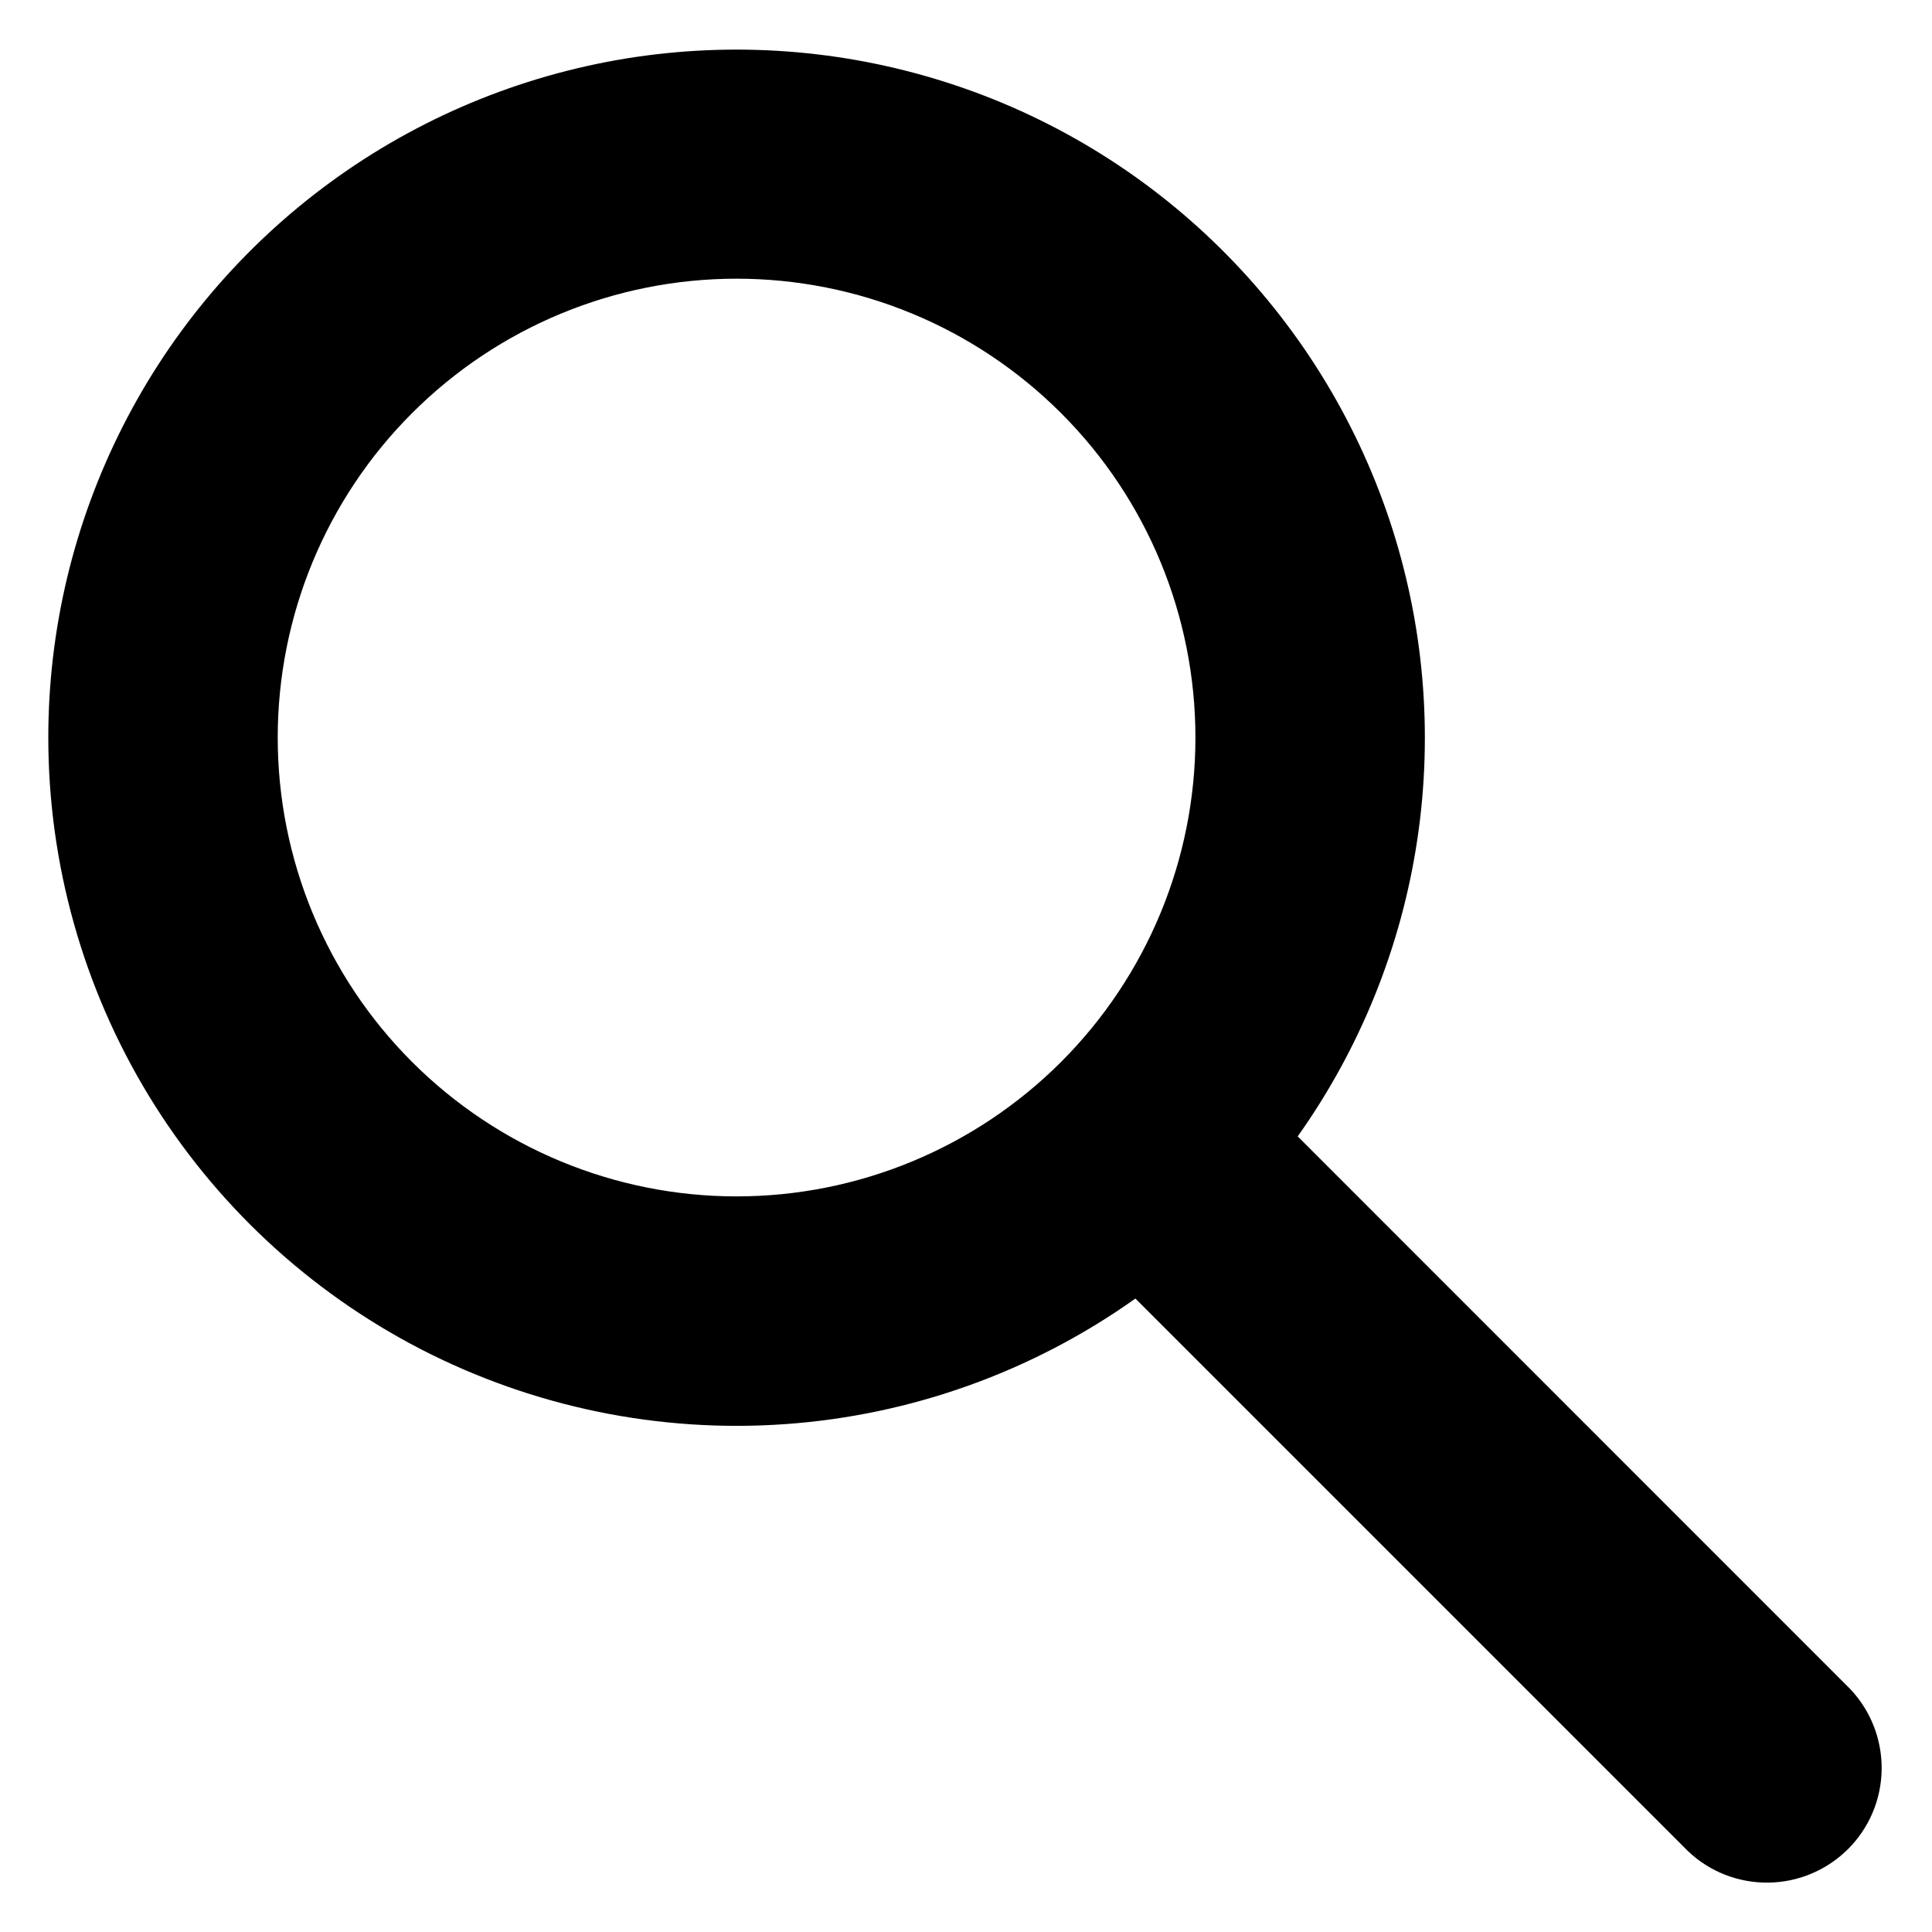
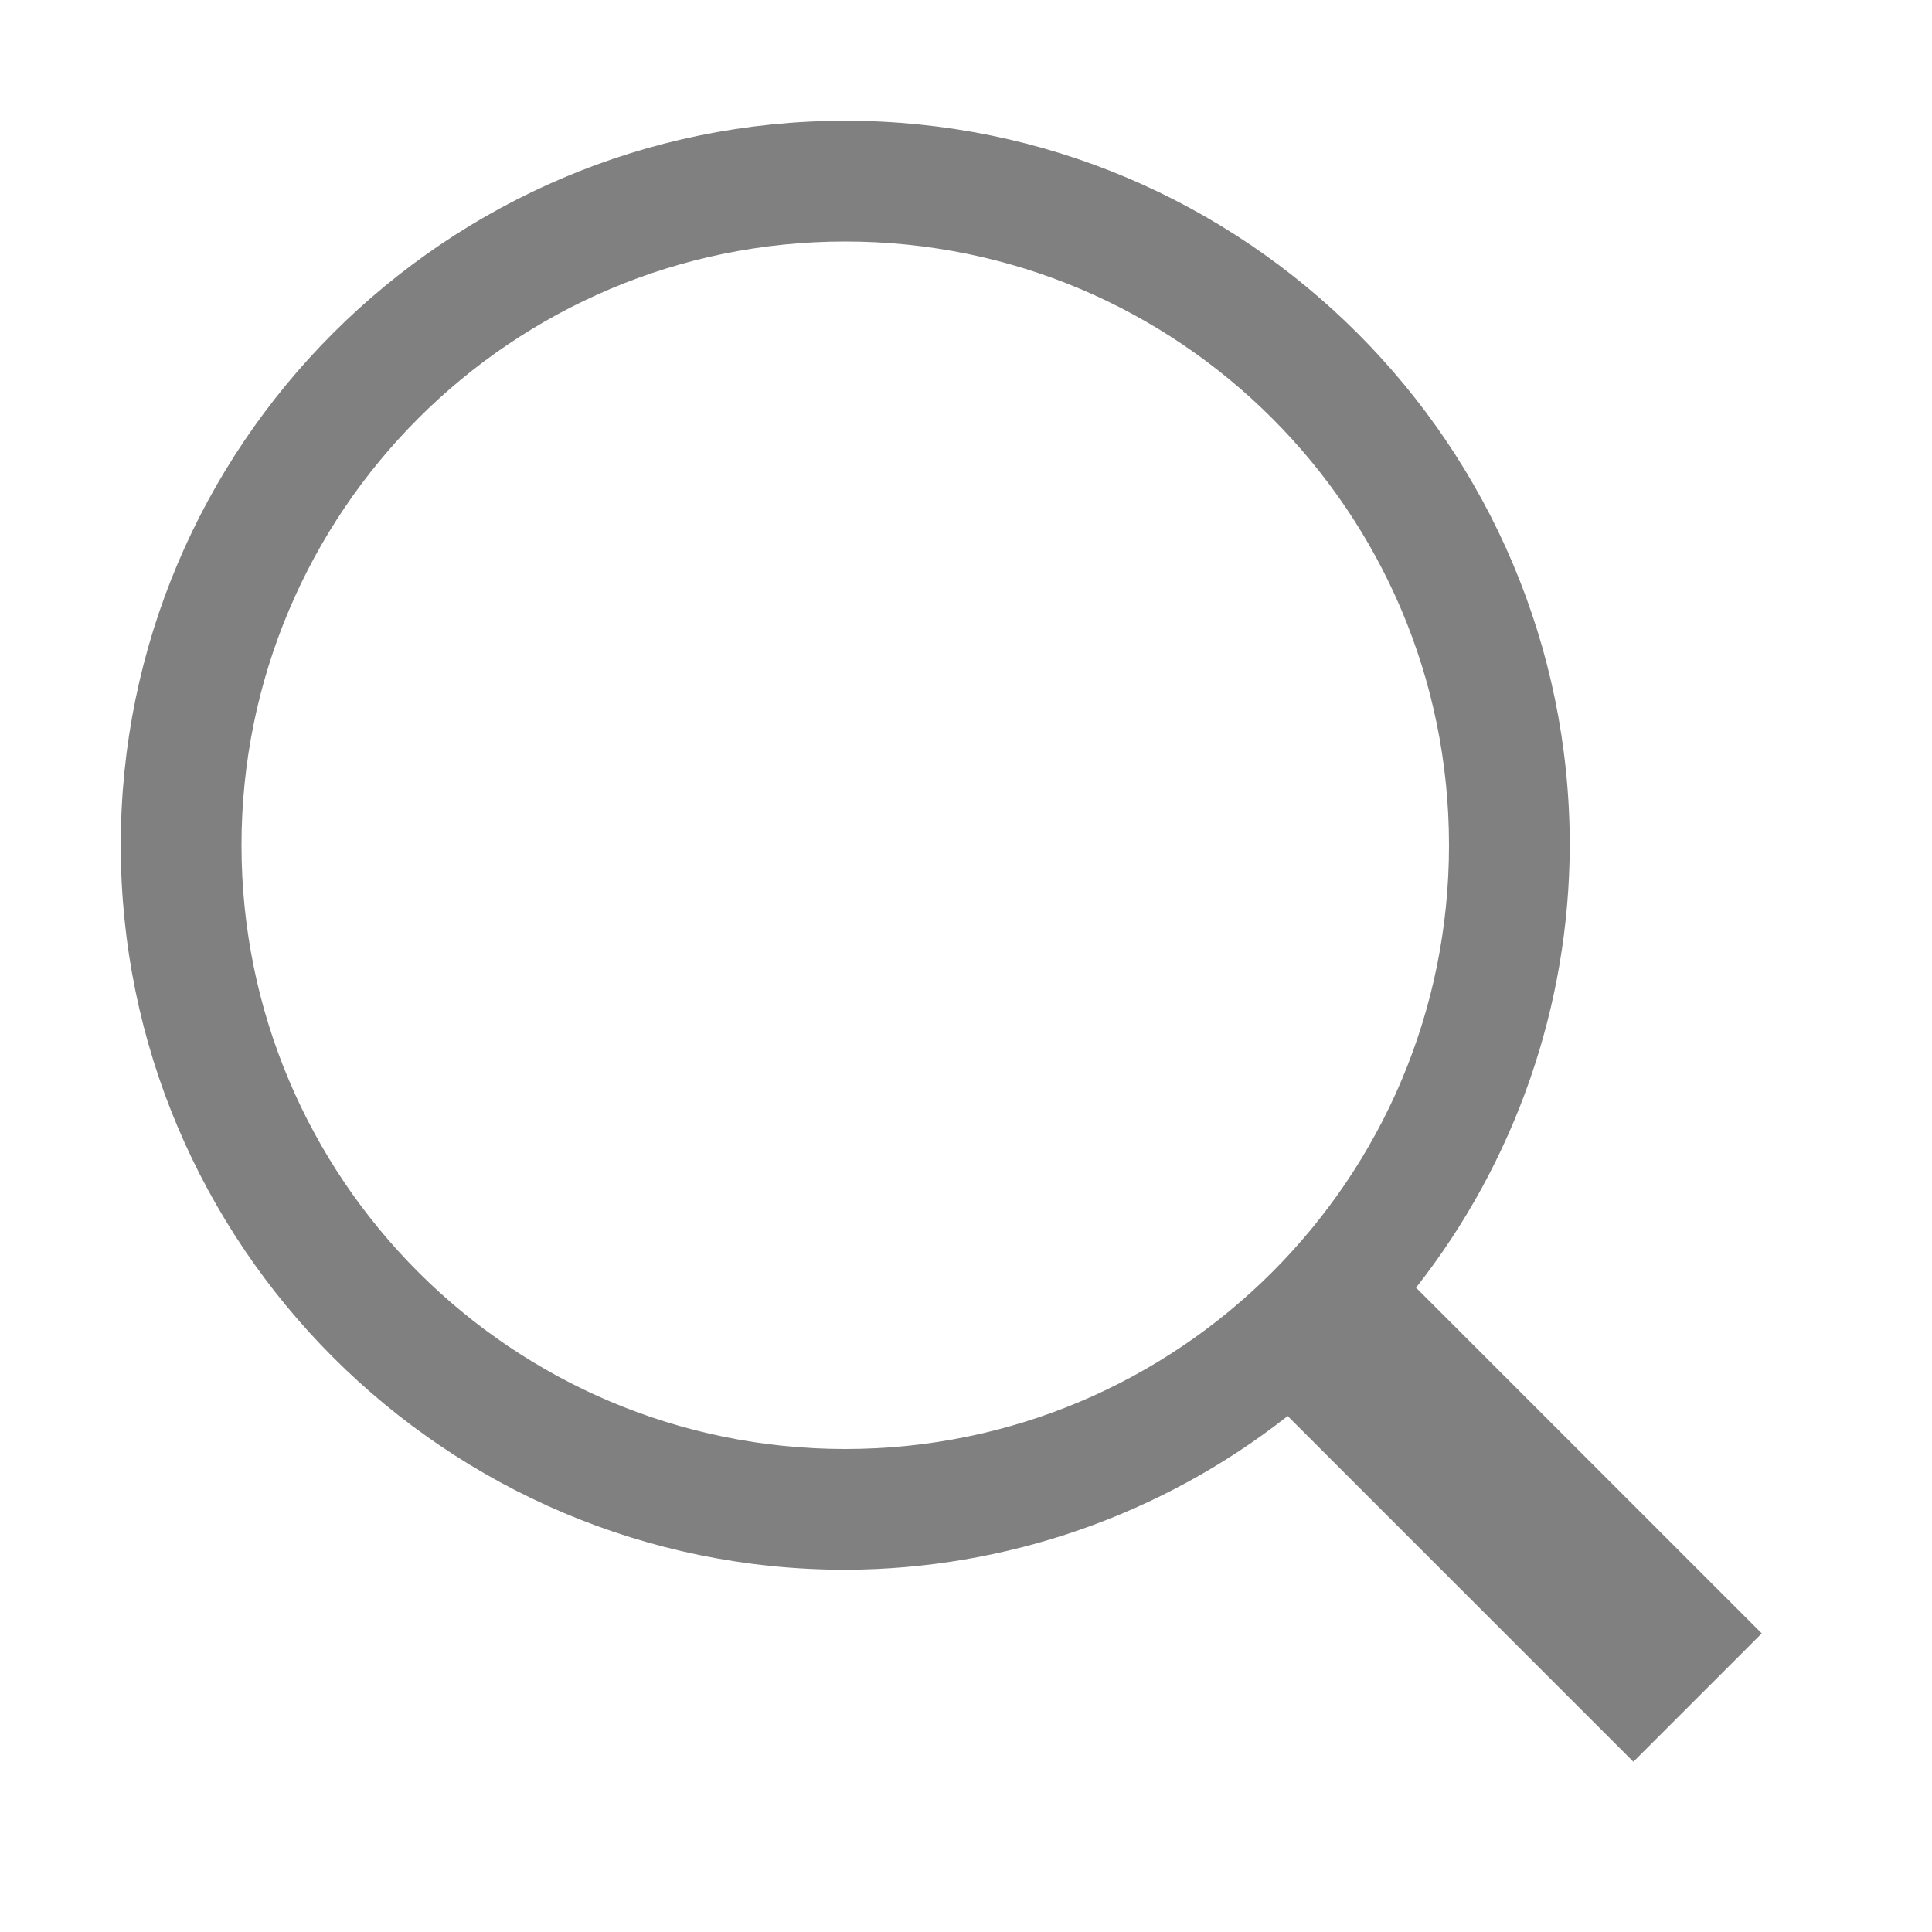
- <svg xmlns="http://www.w3.org/2000/svg" width="16" height="16" viewBox="0 0 16 16" fill="none">
-   <path fill-rule="evenodd" clip-rule="evenodd" d="M6.1 2.308C5.092 2.308 4.126 2.708 3.413 3.421C2.7 4.133 2.3 5.1 2.3 6.108C2.3 7.116 2.7 8.082 3.413 8.795C4.126 9.507 5.092 9.908 6.1 9.908C7.108 9.908 8.074 9.507 8.787 8.795C9.5 8.082 9.9 7.116 9.9 6.108C9.9 5.1 9.5 4.133 8.787 3.421C8.074 2.708 7.108 2.308 6.1 2.308ZM0.4 6.108C0.4 5.211 0.612 4.327 1.019 3.527C1.425 2.728 2.015 2.036 2.739 1.507C3.463 0.978 4.302 0.628 5.187 0.484C6.073 0.341 6.979 0.408 7.834 0.681C8.688 0.953 9.466 1.424 10.104 2.054C10.742 2.684 11.223 3.456 11.507 4.306C11.791 5.157 11.87 6.063 11.738 6.95C11.606 7.837 11.266 8.68 10.747 9.411L15.322 13.987C15.493 14.167 15.586 14.406 15.583 14.654C15.58 14.902 15.48 15.138 15.305 15.313C15.129 15.488 14.893 15.588 14.645 15.591C14.397 15.594 14.158 15.501 13.979 15.33L9.403 10.754C8.55 11.36 7.547 11.72 6.503 11.794C5.459 11.868 4.416 11.653 3.486 11.174C2.556 10.694 1.776 9.967 1.232 9.074C0.688 8.18 0.4 7.154 0.4 6.108Z" fill="black" />
+ <svg xmlns="http://www.w3.org/2000/svg" width="800px" height="800px" viewBox="0 0 16 16">
+   <path d="M7 1C3.69 1 1 3.69 1 7s2.69 6 6 6a5.948 5.948 0 0 0 3.664-1.273l2.863 2.863 1.063-1.063-2.863-2.863A5.949 5.949 0 0 0 13 7c0-3.31-2.69-6-6-6zm0 1a5 5 0 0 1 5 5 5 5 0 0 1-5 5 5 5 0 0 1-5-5 5 5 0 0 1 5-5z" style="line-height:normal;font-variant-ligatures:none;font-variant-position:normal;font-variant-caps:normal;font-variant-numeric:normal;font-variant-alternates:normal;font-feature-settings:normal;text-indent:0;text-align:start;text-decoration-line:none;text-decoration-style:solid;text-decoration-color:#000000;text-transform:none;shape-padding:0;isolation:auto;mix-blend-mode:normal;marker:none" color="#000000" font-weight="400" font-family="sans-serif" white-space="normal" overflow="visible" fill="gray" />
</svg>
